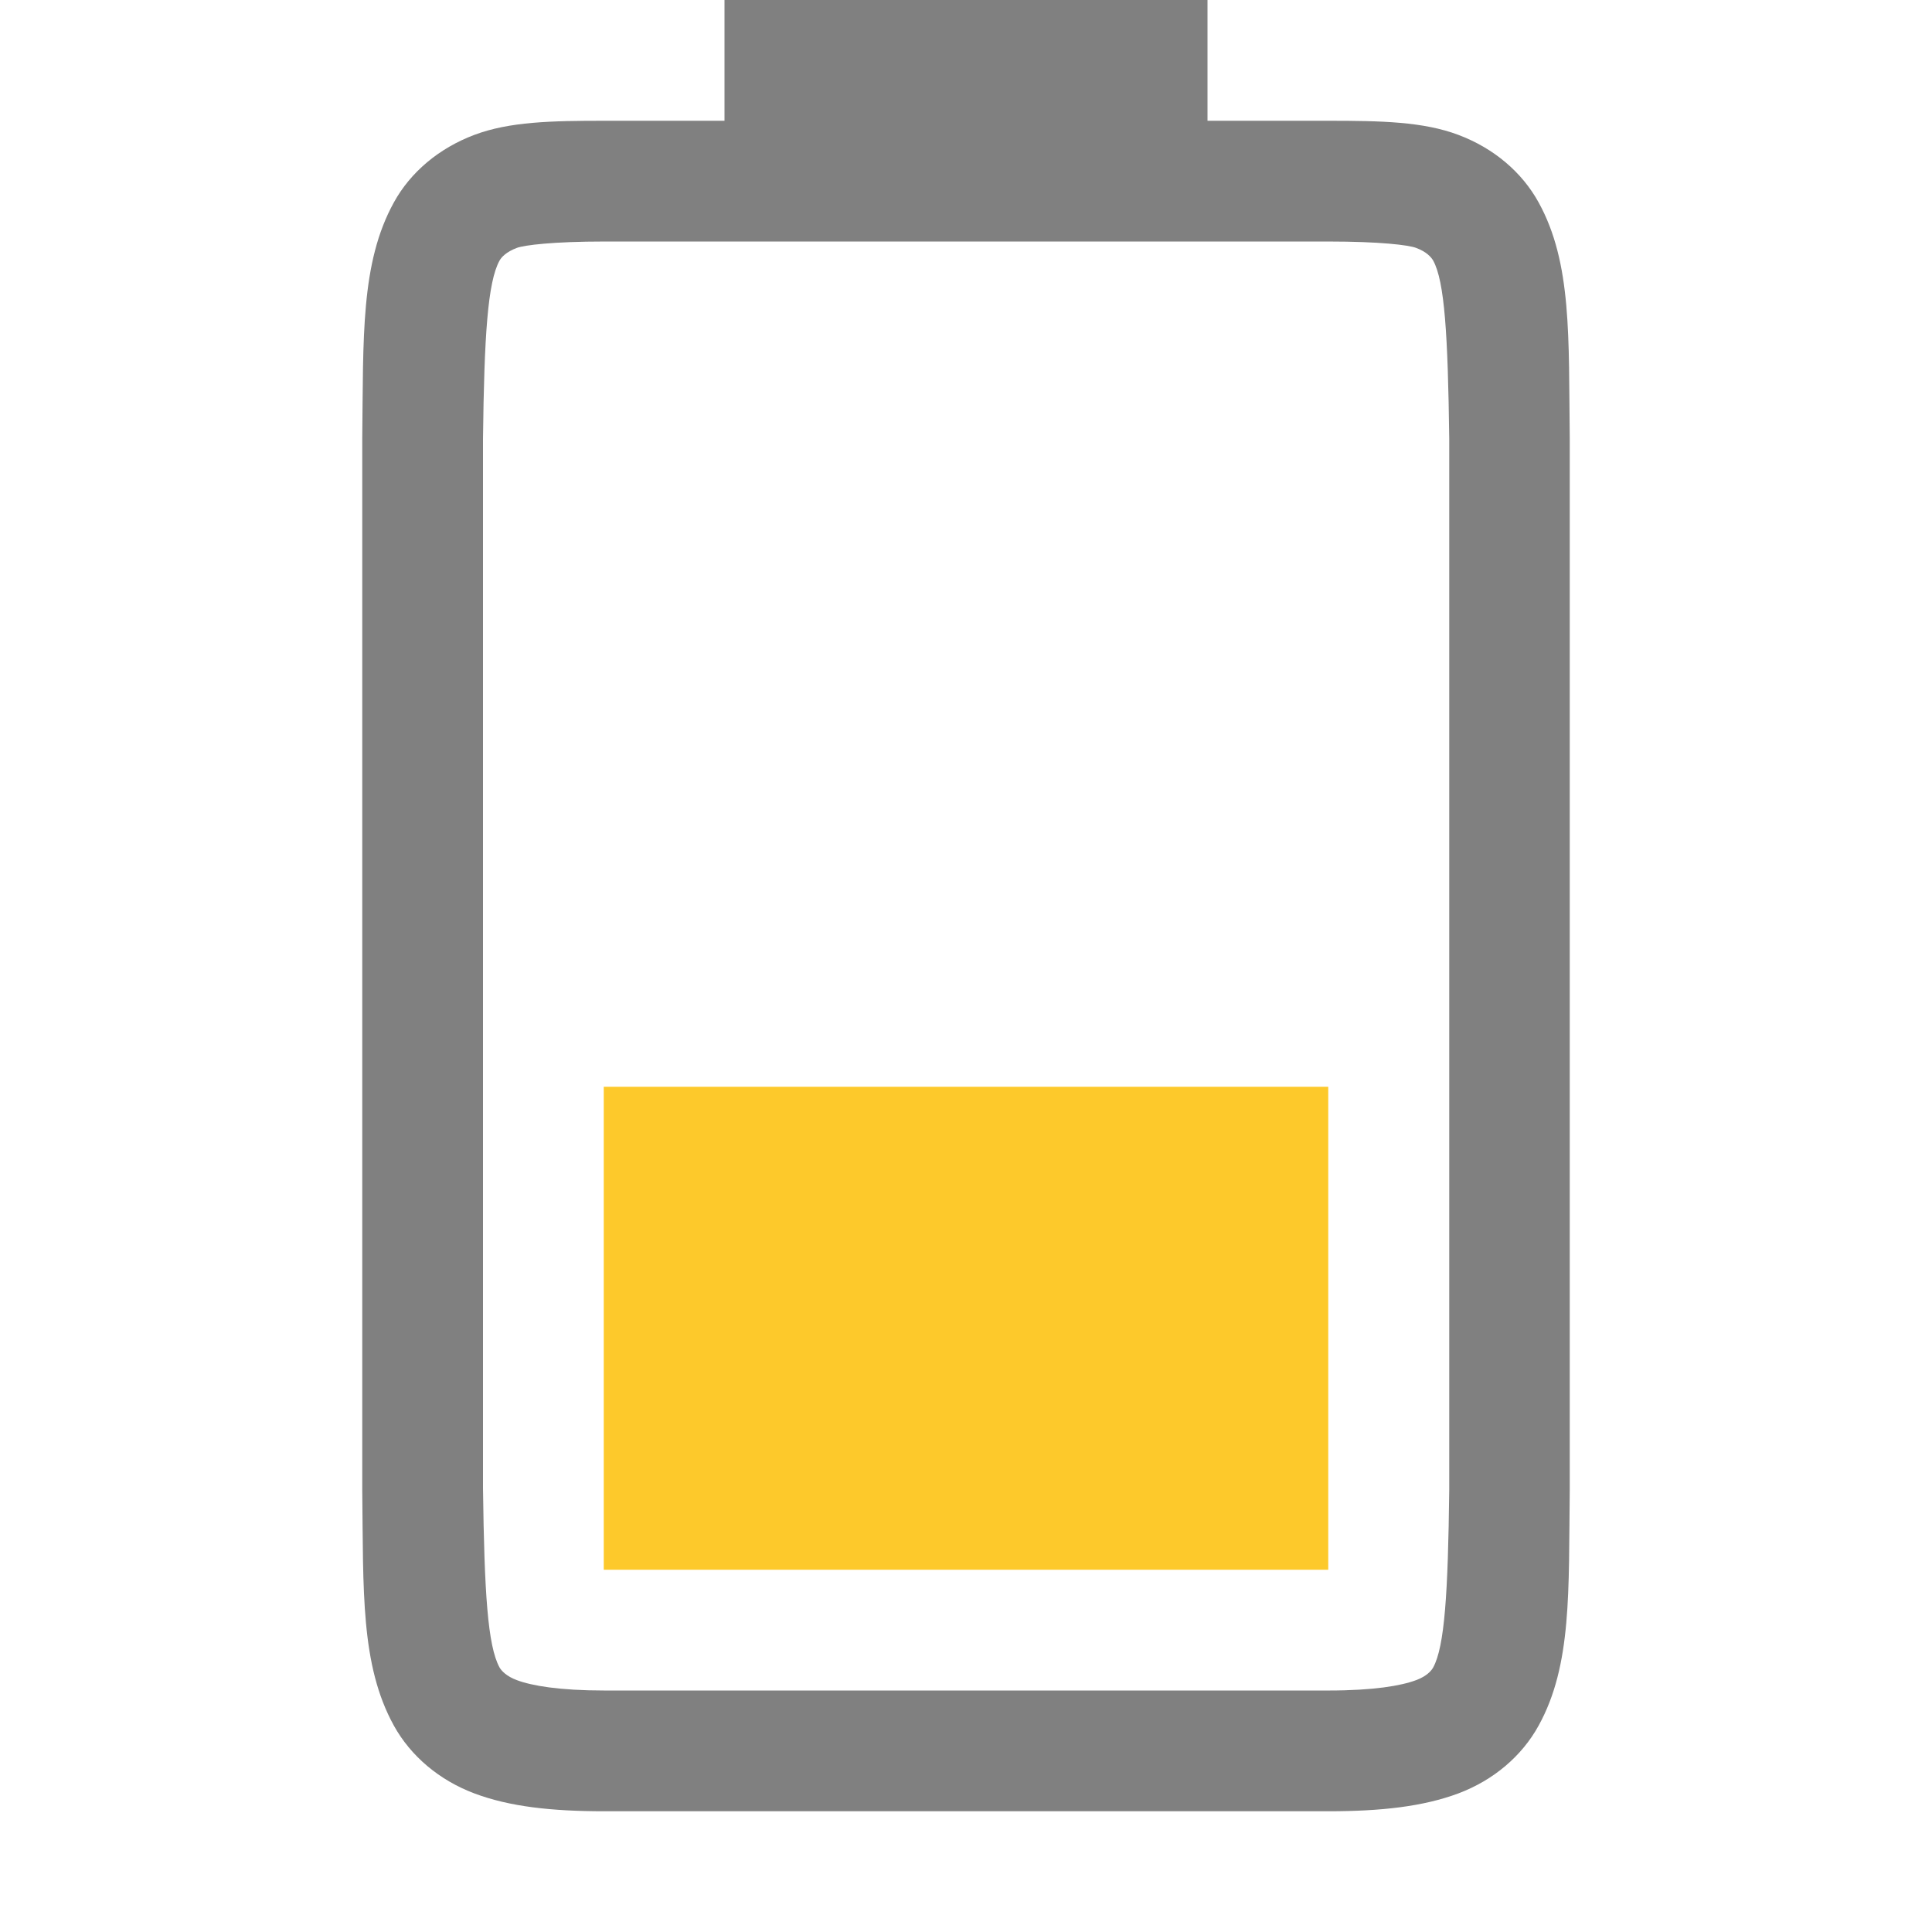
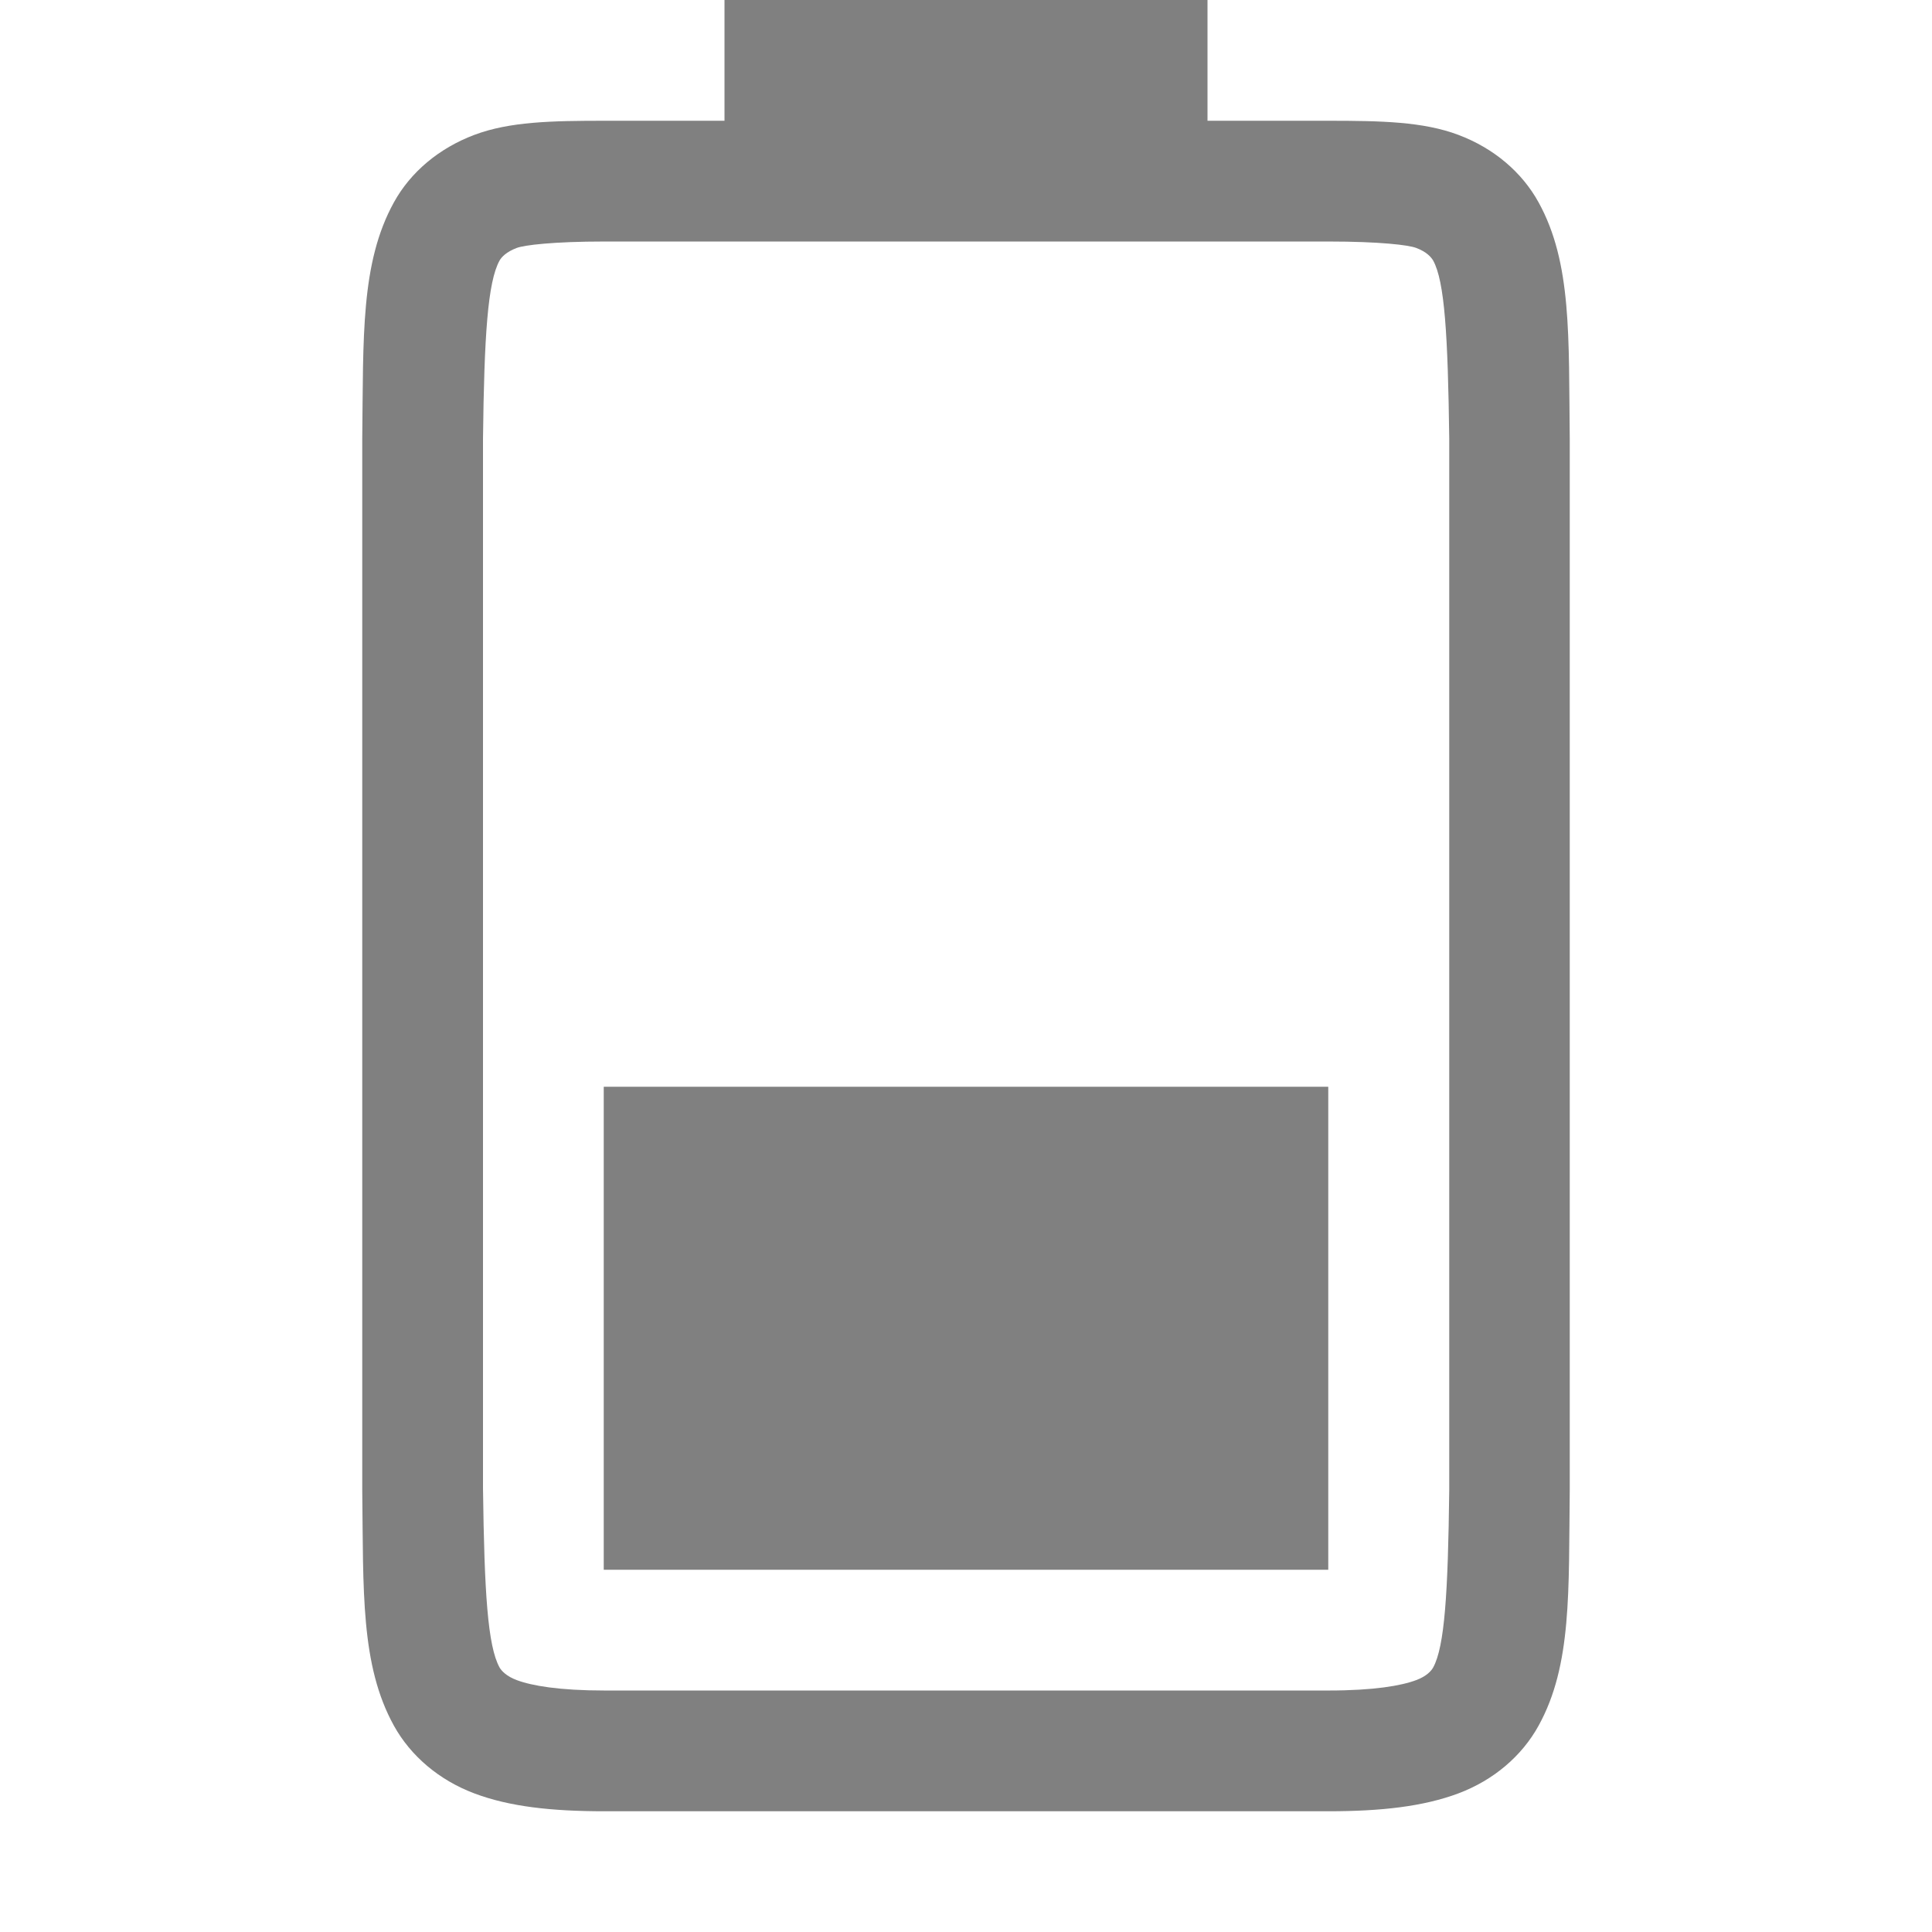
<svg xmlns="http://www.w3.org/2000/svg" xmlns:ns1="http://www.openswatchbook.org/uri/2009/osb" height="16" id="svg7384" version="1.1" width="16">
  <defs id="defs7386">
    <linearGradient id="linearGradient5606" ns1:paint="solid">
      <stop id="stop5608" offset="0" style="stop-color:#000000;stop-opacity:1;" />
    </linearGradient>
    <linearGradient id="linearGradient4526" ns1:paint="solid">
      <stop id="stop4528" offset="0" style="stop-color:#ffffff;stop-opacity:1;" />
    </linearGradient>
    <linearGradient id="linearGradient3600-4" ns1:paint="gradient">
      <stop id="stop3602-7" offset="0" style="stop-color:#f4f4f4;stop-opacity:1" />
      <stop id="stop3604-6" offset="1" style="stop-color:#dbdbdb;stop-opacity:1" />
    </linearGradient>
  </defs>
  <g id="layer9" label="status" style="display:inline" transform="translate(-1053,107.0001)">
-     <path class="warning" d="m 1058,-94 0,-4 h 6 v 4 z" id="path1335-2" style="color:#000000;display:inline;overflow:visible;visibility:visible;opacity:1;fill:#fdc92b;fill-opacity:1;fill-rule:nonzero;stroke:none;stroke-width:2.25;stroke-linecap:butt;stroke-linejoin:miter;stroke-miterlimit:4;stroke-dasharray:none;stroke-dashoffset:0;stroke-opacity:1;marker:none;enable-background:accumulate" />
+     <path d="m 1058,-94 0,-4 h 6 v 4 z" id="path1335-2" style="color:#000000;display:inline;overflow:visible;visibility:visible;opacity:1;fill:#808080;fill-opacity:1;fill-rule:nonzero;stroke:none;stroke-width:2.25;stroke-linecap:butt;stroke-linejoin:miter;stroke-miterlimit:4;stroke-dasharray:none;stroke-dashoffset:0;stroke-opacity:1;marker:none;enable-background:accumulate" />
    <path d="m 1056,-94.662 c 0.01,0.839 -0.015,1.451 0.262,1.953 0.139,0.251 0.374,0.451 0.666,0.561 0.292,0.11 0.64,0.148 1.078,0.148 h 5.994 c 0.438,0 0.786,-0.039 1.078,-0.148 0.292,-0.11 0.526,-0.31 0.664,-0.561 0.277,-0.502 0.248,-1.114 0.258,-1.953 v -0.002 -8.703 -0.002 c -0.01,-0.839 0.019,-1.453 -0.258,-1.955 -0.138,-0.251 -0.372,-0.449 -0.664,-0.559 -0.292,-0.11 -0.64,-0.117 -1.078,-0.117 h -1 v -1 h -4 v 1 h -0.994 c -0.438,0 -0.786,0.007 -1.078,0.117 -0.292,0.11 -0.528,0.308 -0.666,0.559 -0.277,0.502 -0.252,1.116 -0.262,1.955 v 0.002 8.703 z m 1,-0.014 v -8.691 c 0.01,-0.853 0.039,-1.298 0.137,-1.475 0.016,-0.029 0.057,-0.073 0.143,-0.105 0.061,-0.023 0.299,-0.053 0.727,-0.053 h 5.994 c 0.427,0 0.664,0.029 0.727,0.053 0.086,0.032 0.125,0.077 0.141,0.105 0.095,0.172 0.122,0.618 0.133,1.475 v 8.693 0.012 c -0.01,0.854 -0.038,1.298 -0.133,1.471 -0.016,0.029 -0.055,0.073 -0.141,0.105 -0.123,0.046 -0.348,0.086 -0.727,0.086 h -5.994 c -0.378,0 -0.604,-0.04 -0.727,-0.086 -0.086,-0.032 -0.127,-0.077 -0.143,-0.105 -0.098,-0.178 -0.126,-0.62 -0.137,-1.484 z" id="path1339-1" style="color:#000000;font-style:normal;font-variant:normal;font-weight:normal;font-stretch:normal;font-size:medium;line-height:normal;font-family:sans-serif;font-variant-ligatures:none;font-variant-position:normal;font-variant-caps:normal;font-variant-numeric:normal;font-variant-alternates:normal;font-feature-settings:normal;text-indent:0;text-align:start;text-decoration:none;text-decoration-line:none;text-decoration-style:solid;text-decoration-color:#000000;letter-spacing:normal;word-spacing:normal;text-transform:none;writing-mode:lr-tb;direction:ltr;baseline-shift:baseline;text-anchor:start;white-space:normal;shape-padding:0;clip-rule:nonzero;display:inline;overflow:visible;visibility:visible;opacity:1;isolation:auto;mix-blend-mode:normal;color-interpolation:sRGB;color-interpolation-filters:linearRGB;solid-color:#000000;solid-opacity:1;fill:#808080;fill-opacity:1;fill-rule:nonzero;stroke:none;stroke-width:4;stroke-linecap:butt;stroke-linejoin:miter;stroke-miterlimit:4;stroke-dasharray:none;stroke-dashoffset:0;stroke-opacity:1;marker:none;color-rendering:auto;image-rendering:auto;shape-rendering:auto;text-rendering:auto;enable-background:accumulate" />
  </g>
  <g id="layer2" style="display:inline" transform="translate(-812,-260)" />
  <g id="layer4" style="display:inline" transform="translate(-812,-260)" />
  <g id="g1812" style="display:inline" transform="translate(-812,-260)" />
  <g id="g6217" style="display:inline" transform="translate(-812,-260)" />
  <g id="layer3" style="display:inline" transform="translate(-812,-260)" />
  <g id="g1833" style="display:inline" transform="translate(-812,-260)" />
  <g id="layer1" style="display:inline" transform="translate(-812,-260)" />
</svg>
